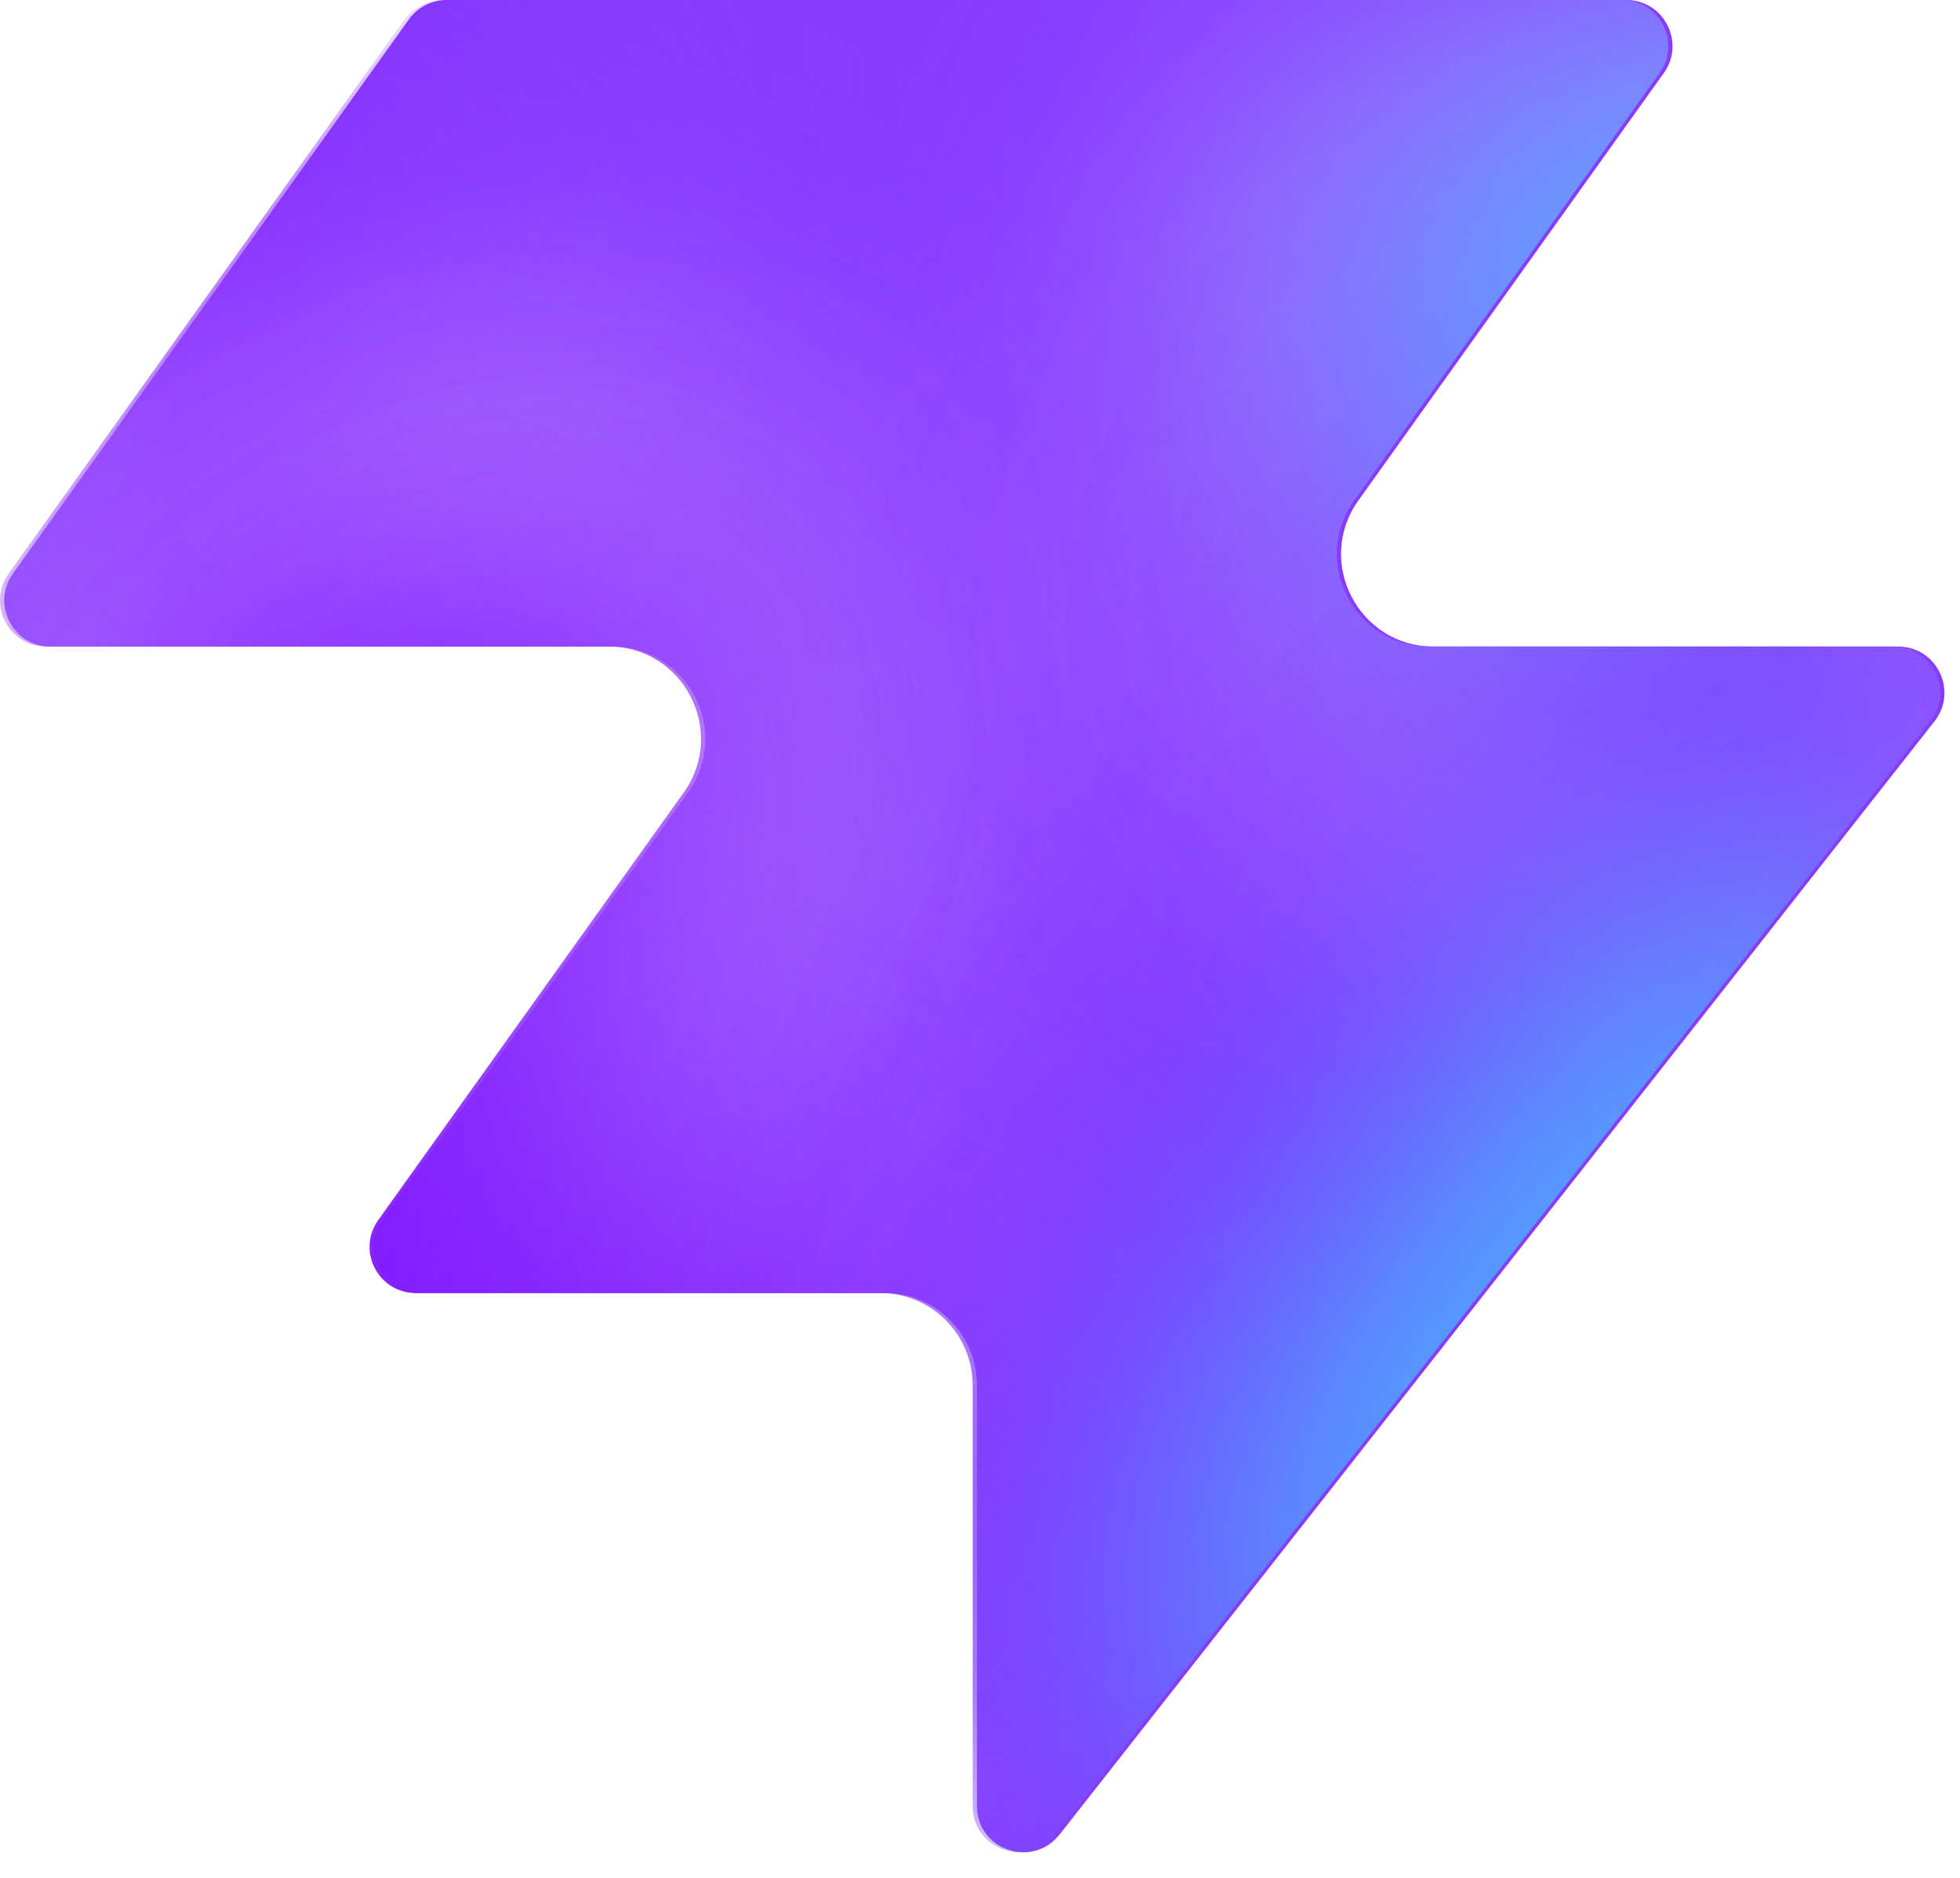
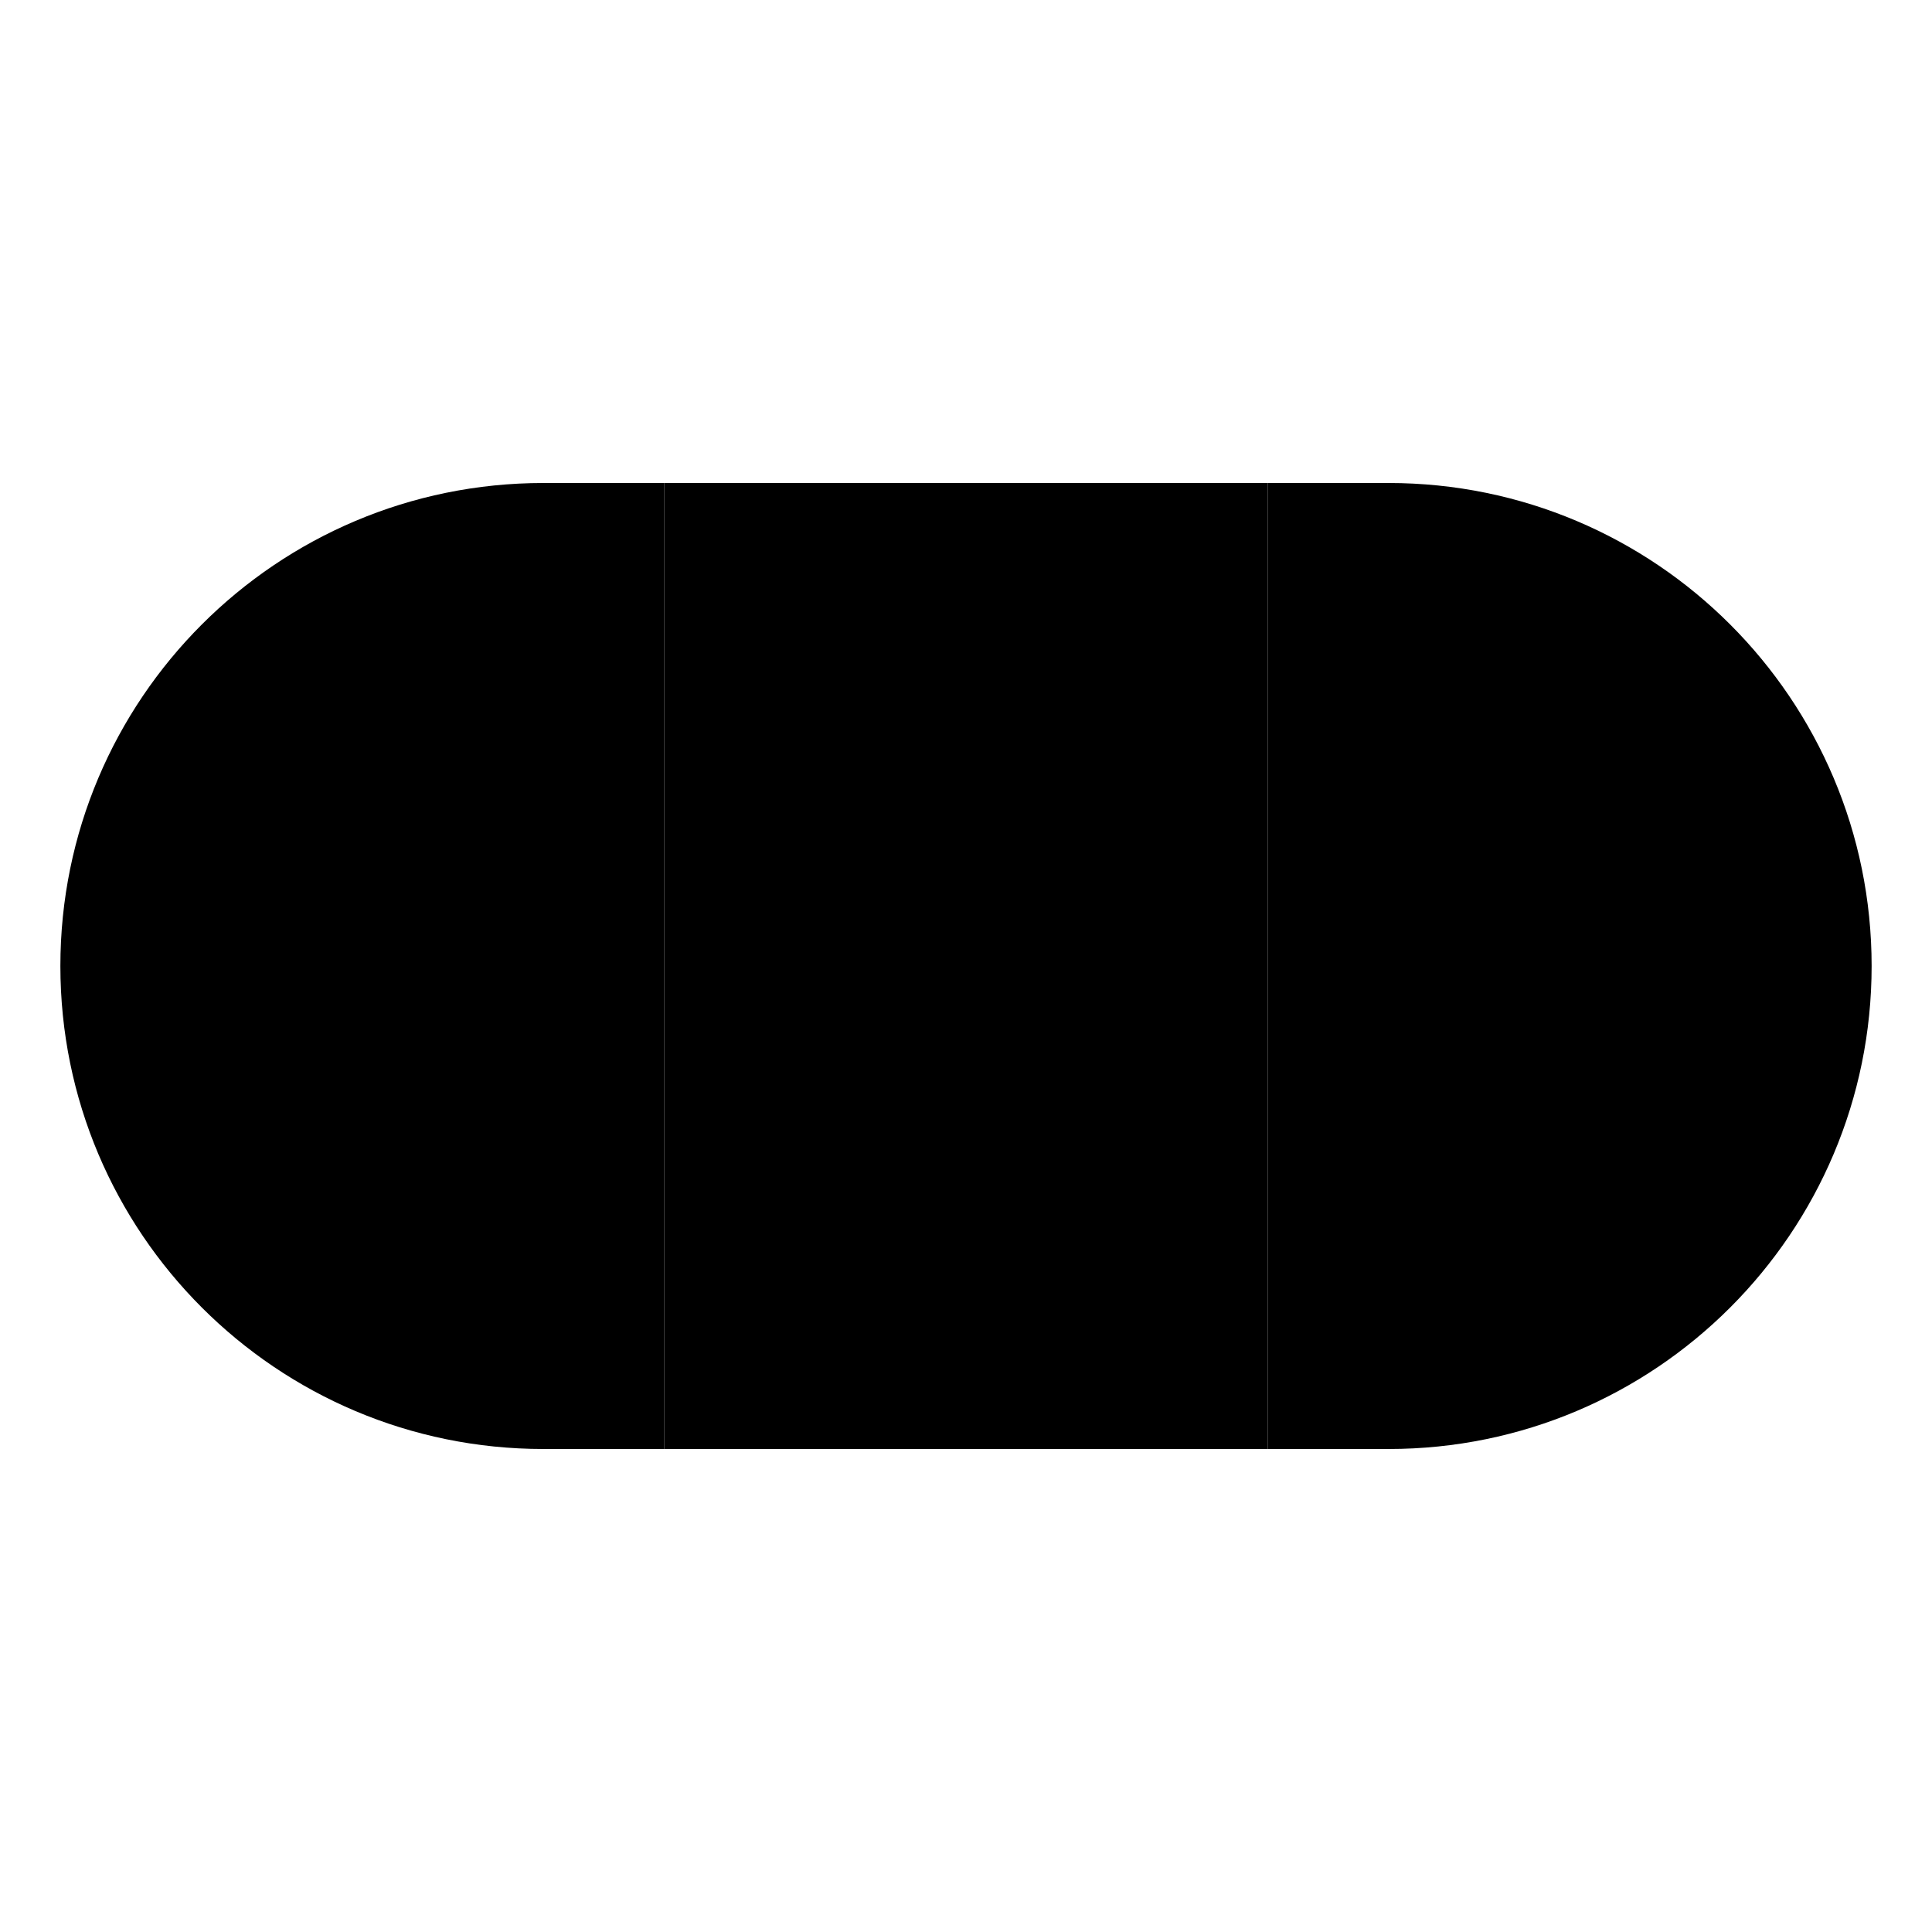
- <svg xmlns="http://www.w3.org/2000/svg" width="48" height="46" fill="none" viewBox="0 0 48 46">
-   <path fill="#863bff" d="M25.946 44.938c-.664.845-2.021.375-2.021-.698V33.937a2.26 2.26 0 0 0-2.262-2.262H10.287c-.92 0-1.456-1.04-.92-1.788l7.48-10.471c1.07-1.497 0-3.578-1.842-3.578H1.237c-.92 0-1.456-1.04-.92-1.788L10.013.474c.214-.297.556-.474.92-.474h28.894c.92 0 1.456 1.04.92 1.788l-7.48 10.471c-1.07 1.498 0 3.579 1.842 3.579h11.377c.943 0 1.473 1.088.89 1.83L25.947 44.94z" style="fill:#863bff;fill:color(display-p3 .525 .23 1);fill-opacity:1" />
-   <mask id="a" width="48" height="46" x="0" y="0" maskUnits="userSpaceOnUse" style="mask-type:alpha">
-     <path fill="#000" d="M25.842 44.938c-.664.844-2.021.375-2.021-.698V33.937a2.26 2.26 0 0 0-2.262-2.262H10.183c-.92 0-1.456-1.04-.92-1.788l7.48-10.471c1.07-1.498 0-3.579-1.842-3.579H1.133c-.92 0-1.456-1.04-.92-1.787L9.91.473c.214-.297.556-.474.92-.474h28.894c.92 0 1.456 1.04.92 1.788l-7.48 10.471c-1.07 1.498 0 3.578 1.842 3.578h11.377c.943 0 1.473 1.088.89 1.832L25.843 44.94z" style="fill:#000;fill-opacity:1" />
-   </mask>
-   <g mask="url(#a)">
-     <g filter="url(#b)">
-       <ellipse cx="5.508" cy="14.704" fill="#ede6ff" rx="5.508" ry="14.704" style="fill:#ede6ff;fill:color(display-p3 .927 .903 1);fill-opacity:1" transform="matrix(.00324 1 1 -.00324 -4.47 31.516)" />
-     </g>
-     <g filter="url(#c)">
-       <ellipse cx="10.399" cy="29.851" fill="#ede6ff" rx="10.399" ry="29.851" style="fill:#ede6ff;fill:color(display-p3 .927 .903 1);fill-opacity:1" transform="matrix(.00324 1 1 -.00324 -39.328 7.883)" />
-     </g>
-     <g filter="url(#d)">
-       <ellipse cx="5.508" cy="30.487" fill="#7e14ff" rx="5.508" ry="30.487" style="fill:#7e14ff;fill:color(display-p3 .492 .077 1);fill-opacity:1" transform="rotate(89.814 -25.913 -14.639)scale(1 -1)" />
-     </g>
-     <g filter="url(#e)">
-       <ellipse cx="5.508" cy="30.599" fill="#7e14ff" rx="5.508" ry="30.599" style="fill:#7e14ff;fill:color(display-p3 .492 .077 1);fill-opacity:1" transform="rotate(89.814 -32.644 -3.334)scale(1 -1)" />
-     </g>
-     <g filter="url(#f)">
-       <ellipse cx="5.508" cy="30.599" fill="#7e14ff" rx="5.508" ry="30.599" style="fill:#7e14ff;fill:color(display-p3 .492 .077 1);fill-opacity:1" transform="matrix(.00324 1 1 -.00324 -34.34 30.47)" />
-     </g>
-     <g filter="url(#g)">
-       <ellipse cx="14.072" cy="22.078" fill="#ede6ff" rx="14.072" ry="22.078" style="fill:#ede6ff;fill:color(display-p3 .927 .903 1);fill-opacity:1" transform="rotate(93.35 24.506 48.493)scale(-1 1)" />
-     </g>
-     <g filter="url(#h)">
-       <ellipse cx="3.47" cy="21.501" fill="#7e14ff" rx="3.47" ry="21.501" style="fill:#7e14ff;fill:color(display-p3 .492 .077 1);fill-opacity:1" transform="rotate(89.009 28.708 47.59)scale(-1 1)" />
-     </g>
-     <g filter="url(#i)">
-       <ellipse cx="3.47" cy="21.501" fill="#7e14ff" rx="3.47" ry="21.501" style="fill:#7e14ff;fill:color(display-p3 .492 .077 1);fill-opacity:1" transform="rotate(89.009 28.708 47.59)scale(-1 1)" />
-     </g>
-     <g filter="url(#j)">
-       <ellipse cx=".387" cy="8.972" fill="#7e14ff" rx="4.407" ry="29.108" style="fill:#7e14ff;fill:color(display-p3 .492 .077 1);fill-opacity:1" transform="rotate(39.51 .387 8.972)" />
-     </g>
-     <g filter="url(#k)">
-       <ellipse cx="47.523" cy="-6.092" fill="#7e14ff" rx="4.407" ry="29.108" style="fill:#7e14ff;fill:color(display-p3 .492 .077 1);fill-opacity:1" transform="rotate(37.892 47.523 -6.092)" />
-     </g>
-     <g filter="url(#l)">
-       <ellipse cx="41.412" cy="6.333" fill="#47bfff" rx="5.971" ry="9.665" style="fill:#47bfff;fill:color(display-p3 .28 .748 1);fill-opacity:1" transform="rotate(37.892 41.412 6.333)" />
-     </g>
-     <g filter="url(#m)">
-       <ellipse cx="-1.879" cy="38.332" fill="#7e14ff" rx="4.407" ry="29.108" style="fill:#7e14ff;fill:color(display-p3 .492 .077 1);fill-opacity:1" transform="rotate(37.892 -1.88 38.332)" />
-     </g>
-     <g filter="url(#n)">
-       <ellipse cx="-1.879" cy="38.332" fill="#7e14ff" rx="4.407" ry="29.108" style="fill:#7e14ff;fill:color(display-p3 .492 .077 1);fill-opacity:1" transform="rotate(37.892 -1.88 38.332)" />
-     </g>
-     <g filter="url(#o)">
-       <ellipse cx="35.651" cy="29.907" fill="#7e14ff" rx="4.407" ry="29.108" style="fill:#7e14ff;fill:color(display-p3 .492 .077 1);fill-opacity:1" transform="rotate(37.892 35.651 29.907)" />
-     </g>
-     <g filter="url(#p)">
-       <ellipse cx="38.418" cy="32.4" fill="#47bfff" rx="5.971" ry="15.297" style="fill:#47bfff;fill:color(display-p3 .28 .748 1);fill-opacity:1" transform="rotate(37.892 38.418 32.4)" />
-     </g>
+ <svg xmlns="http://www.w3.org/2000/svg" viewBox="0 0 32 32">
+   <clipPath id="c">
+     <rect x="1" y="8" width="30" height="16" rx="8" />
+   </clipPath>
+   <g clip-path="url(#c)">
+     <rect x="1" y="8" width="10" height="16" fill="oklch(0.8 0.11 310)" />
+     <rect x="11" y="8" width="10" height="16" fill="oklch(0.93 0.05 350)" />
+     <rect x="21" y="8" width="10" height="16" fill="oklch(0.91 0.07 185)" />
  </g>
-   <defs>
-     <filter id="b" width="60.045" height="41.654" x="-19.77" y="16.149" color-interpolation-filters="sRGB" filterUnits="userSpaceOnUse">
-       <feFlood flood-opacity="0" result="BackgroundImageFix" />
-       <feBlend in="SourceGraphic" in2="BackgroundImageFix" result="shape" />
-       <feGaussianBlur result="effect1_foregroundBlur_2002_17158" stdDeviation="7.659" />
-     </filter>
-     <filter id="c" width="90.34" height="51.437" x="-54.613" y="-7.533" color-interpolation-filters="sRGB" filterUnits="userSpaceOnUse">
-       <feFlood flood-opacity="0" result="BackgroundImageFix" />
-       <feBlend in="SourceGraphic" in2="BackgroundImageFix" result="shape" />
-       <feGaussianBlur result="effect1_foregroundBlur_2002_17158" stdDeviation="7.659" />
-     </filter>
-     <filter id="d" width="79.355" height="29.4" x="-49.64" y="2.03" color-interpolation-filters="sRGB" filterUnits="userSpaceOnUse">
-       <feFlood flood-opacity="0" result="BackgroundImageFix" />
-       <feBlend in="SourceGraphic" in2="BackgroundImageFix" result="shape" />
-       <feGaussianBlur result="effect1_foregroundBlur_2002_17158" stdDeviation="4.596" />
-     </filter>
-     <filter id="e" width="79.579" height="29.4" x="-45.045" y="20.029" color-interpolation-filters="sRGB" filterUnits="userSpaceOnUse">
-       <feFlood flood-opacity="0" result="BackgroundImageFix" />
-       <feBlend in="SourceGraphic" in2="BackgroundImageFix" result="shape" />
-       <feGaussianBlur result="effect1_foregroundBlur_2002_17158" stdDeviation="4.596" />
-     </filter>
-     <filter id="f" width="79.579" height="29.4" x="-43.513" y="21.178" color-interpolation-filters="sRGB" filterUnits="userSpaceOnUse">
-       <feFlood flood-opacity="0" result="BackgroundImageFix" />
-       <feBlend in="SourceGraphic" in2="BackgroundImageFix" result="shape" />
-       <feGaussianBlur result="effect1_foregroundBlur_2002_17158" stdDeviation="4.596" />
-     </filter>
-     <filter id="g" width="74.749" height="58.852" x="15.756" y="-17.901" color-interpolation-filters="sRGB" filterUnits="userSpaceOnUse">
-       <feFlood flood-opacity="0" result="BackgroundImageFix" />
-       <feBlend in="SourceGraphic" in2="BackgroundImageFix" result="shape" />
-       <feGaussianBlur result="effect1_foregroundBlur_2002_17158" stdDeviation="7.659" />
-     </filter>
-     <filter id="h" width="61.377" height="25.362" x="23.548" y="2.284" color-interpolation-filters="sRGB" filterUnits="userSpaceOnUse">
-       <feFlood flood-opacity="0" result="BackgroundImageFix" />
-       <feBlend in="SourceGraphic" in2="BackgroundImageFix" result="shape" />
-       <feGaussianBlur result="effect1_foregroundBlur_2002_17158" stdDeviation="4.596" />
-     </filter>
-     <filter id="i" width="61.377" height="25.362" x="23.548" y="2.284" color-interpolation-filters="sRGB" filterUnits="userSpaceOnUse">
-       <feFlood flood-opacity="0" result="BackgroundImageFix" />
-       <feBlend in="SourceGraphic" in2="BackgroundImageFix" result="shape" />
-       <feGaussianBlur result="effect1_foregroundBlur_2002_17158" stdDeviation="4.596" />
-     </filter>
-     <filter id="j" width="56.045" height="63.649" x="-27.636" y="-22.853" color-interpolation-filters="sRGB" filterUnits="userSpaceOnUse">
-       <feFlood flood-opacity="0" result="BackgroundImageFix" />
-       <feBlend in="SourceGraphic" in2="BackgroundImageFix" result="shape" />
-       <feGaussianBlur result="effect1_foregroundBlur_2002_17158" stdDeviation="4.596" />
-     </filter>
-     <filter id="k" width="54.814" height="64.646" x="20.116" y="-38.415" color-interpolation-filters="sRGB" filterUnits="userSpaceOnUse">
-       <feFlood flood-opacity="0" result="BackgroundImageFix" />
-       <feBlend in="SourceGraphic" in2="BackgroundImageFix" result="shape" />
-       <feGaussianBlur result="effect1_foregroundBlur_2002_17158" stdDeviation="4.596" />
-     </filter>
-     <filter id="l" width="33.541" height="35.313" x="24.641" y="-11.323" color-interpolation-filters="sRGB" filterUnits="userSpaceOnUse">
-       <feFlood flood-opacity="0" result="BackgroundImageFix" />
-       <feBlend in="SourceGraphic" in2="BackgroundImageFix" result="shape" />
-       <feGaussianBlur result="effect1_foregroundBlur_2002_17158" stdDeviation="4.596" />
-     </filter>
-     <filter id="m" width="54.814" height="64.646" x="-29.286" y="6.009" color-interpolation-filters="sRGB" filterUnits="userSpaceOnUse">
-       <feFlood flood-opacity="0" result="BackgroundImageFix" />
-       <feBlend in="SourceGraphic" in2="BackgroundImageFix" result="shape" />
-       <feGaussianBlur result="effect1_foregroundBlur_2002_17158" stdDeviation="4.596" />
-     </filter>
-     <filter id="n" width="54.814" height="64.646" x="-29.286" y="6.009" color-interpolation-filters="sRGB" filterUnits="userSpaceOnUse">
-       <feFlood flood-opacity="0" result="BackgroundImageFix" />
-       <feBlend in="SourceGraphic" in2="BackgroundImageFix" result="shape" />
-       <feGaussianBlur result="effect1_foregroundBlur_2002_17158" stdDeviation="4.596" />
-     </filter>
-     <filter id="o" width="54.814" height="64.646" x="8.244" y="-2.416" color-interpolation-filters="sRGB" filterUnits="userSpaceOnUse">
-       <feFlood flood-opacity="0" result="BackgroundImageFix" />
-       <feBlend in="SourceGraphic" in2="BackgroundImageFix" result="shape" />
-       <feGaussianBlur result="effect1_foregroundBlur_2002_17158" stdDeviation="4.596" />
-     </filter>
-     <filter id="p" width="39.409" height="43.623" x="18.713" y="10.588" color-interpolation-filters="sRGB" filterUnits="userSpaceOnUse">
-       <feFlood flood-opacity="0" result="BackgroundImageFix" />
-       <feBlend in="SourceGraphic" in2="BackgroundImageFix" result="shape" />
-       <feGaussianBlur result="effect1_foregroundBlur_2002_17158" stdDeviation="4.596" />
-     </filter>
-   </defs>
</svg>
